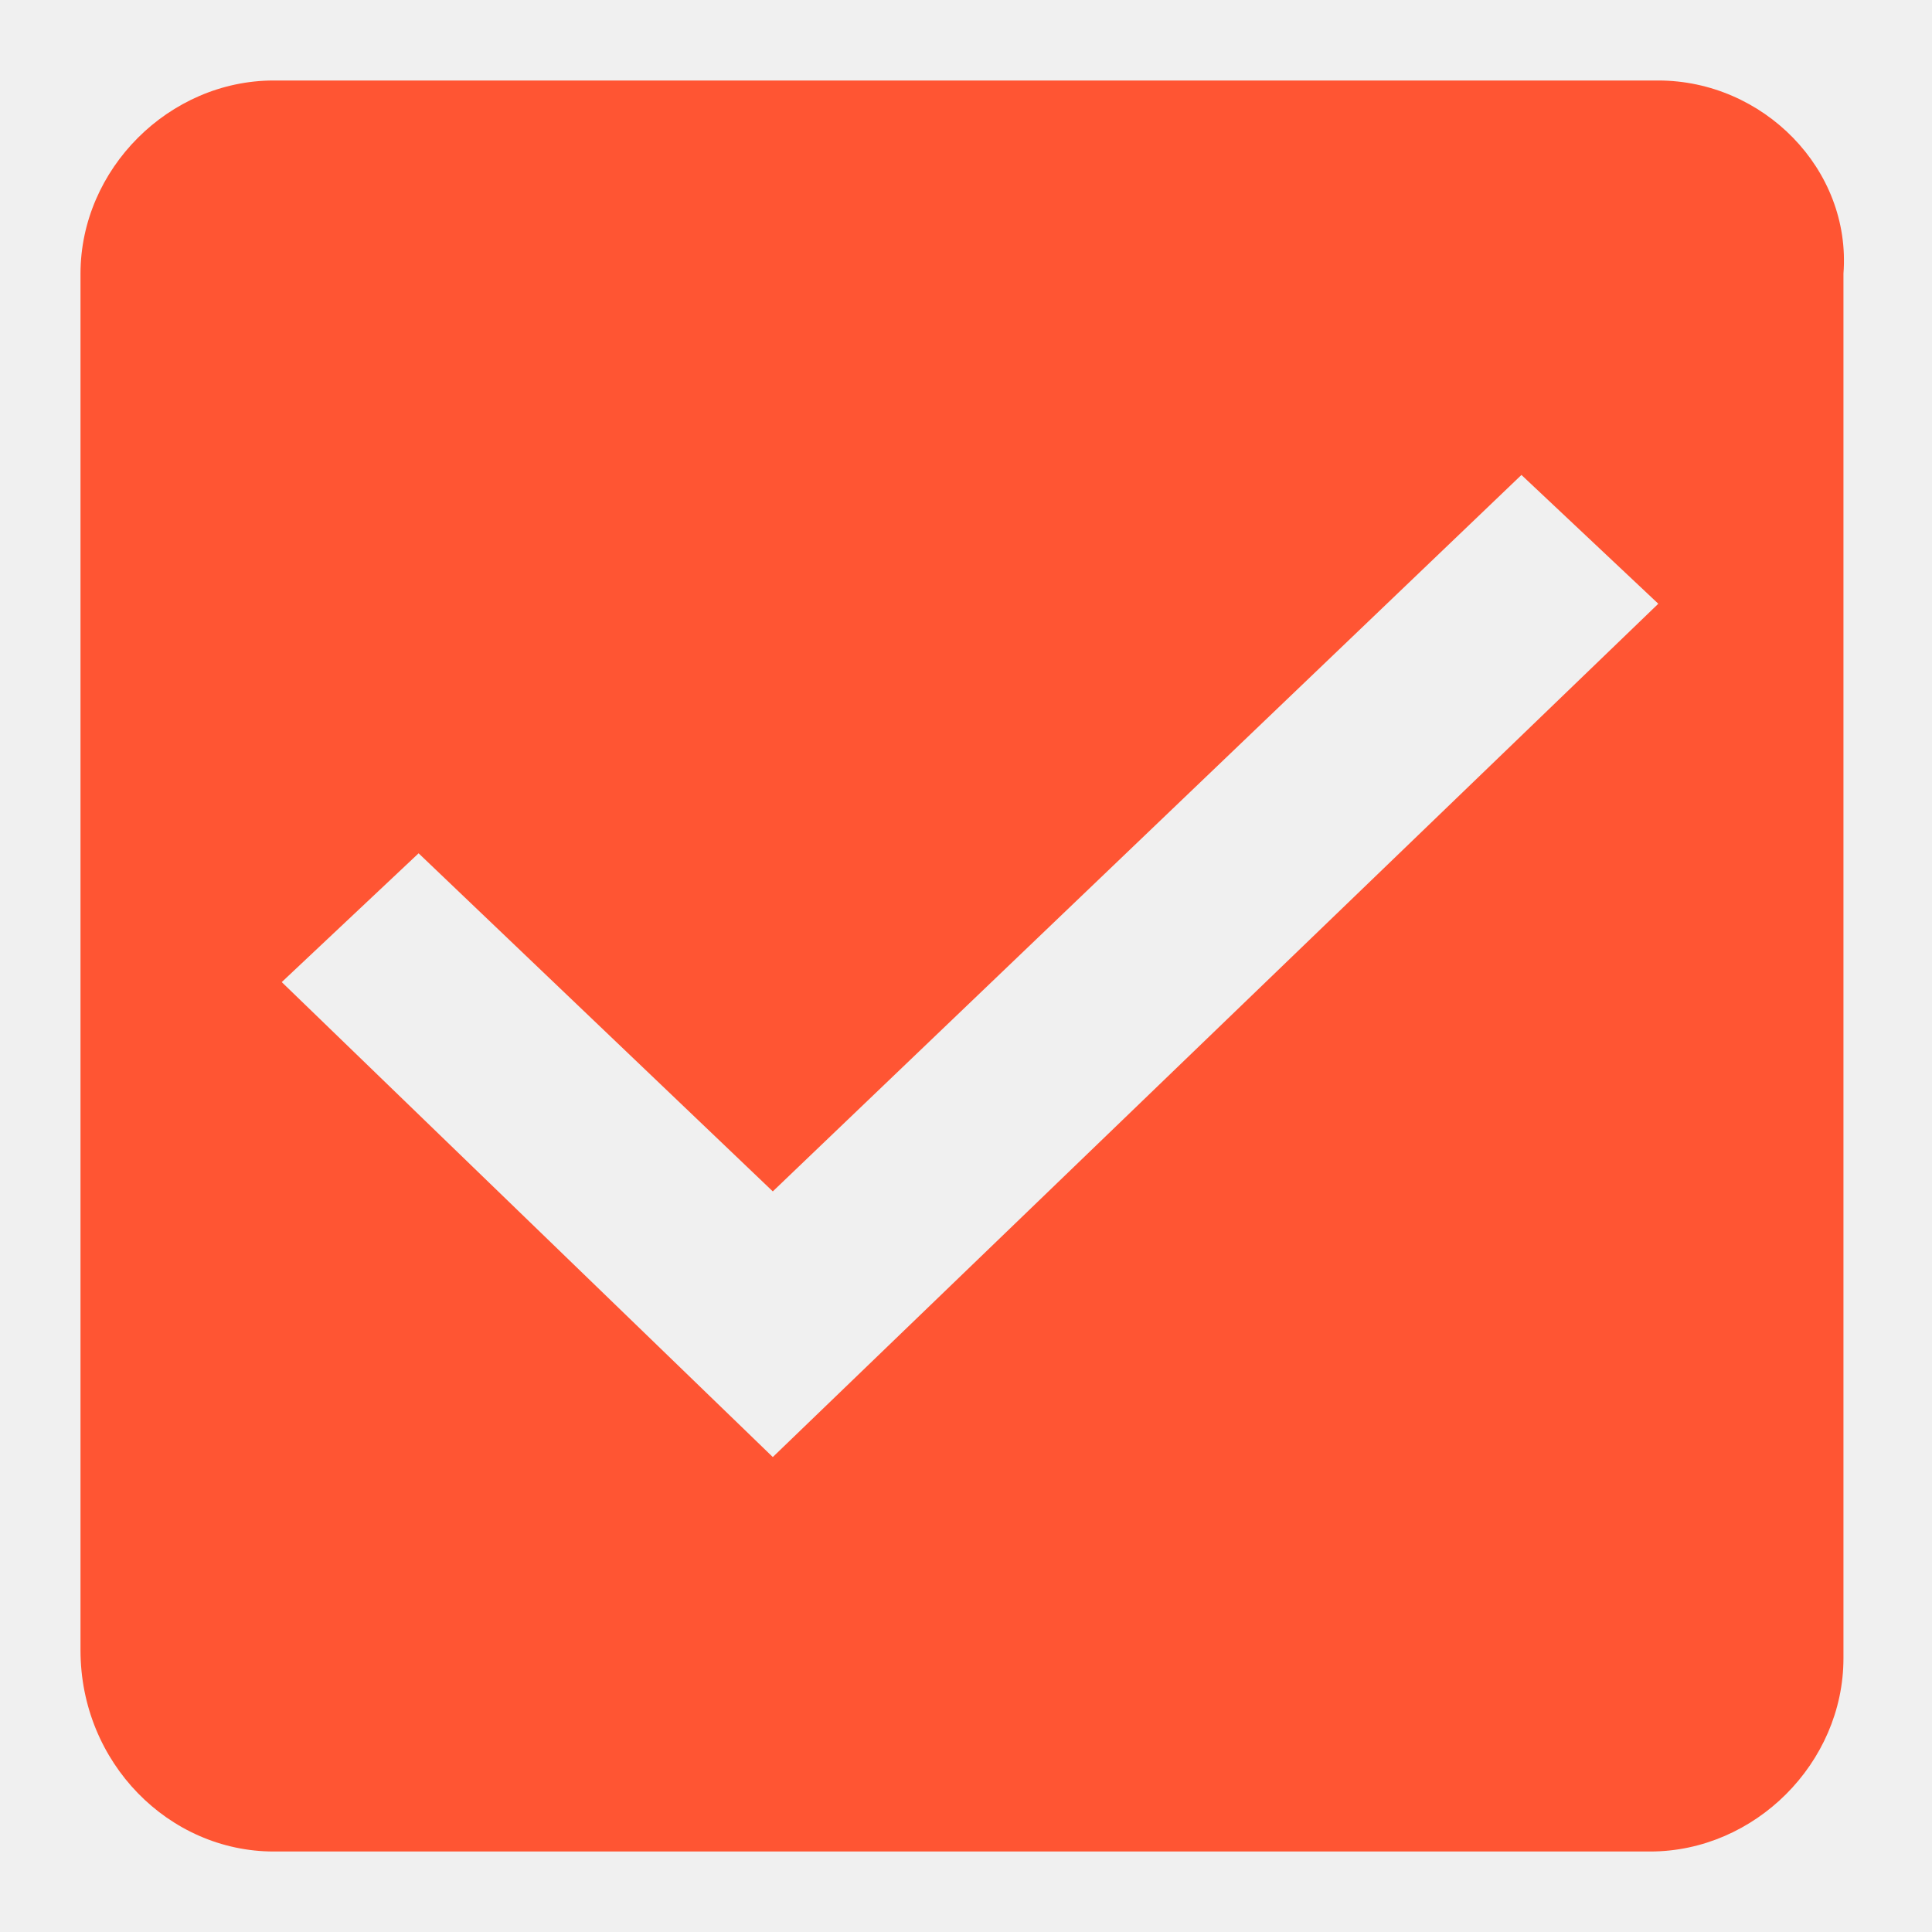
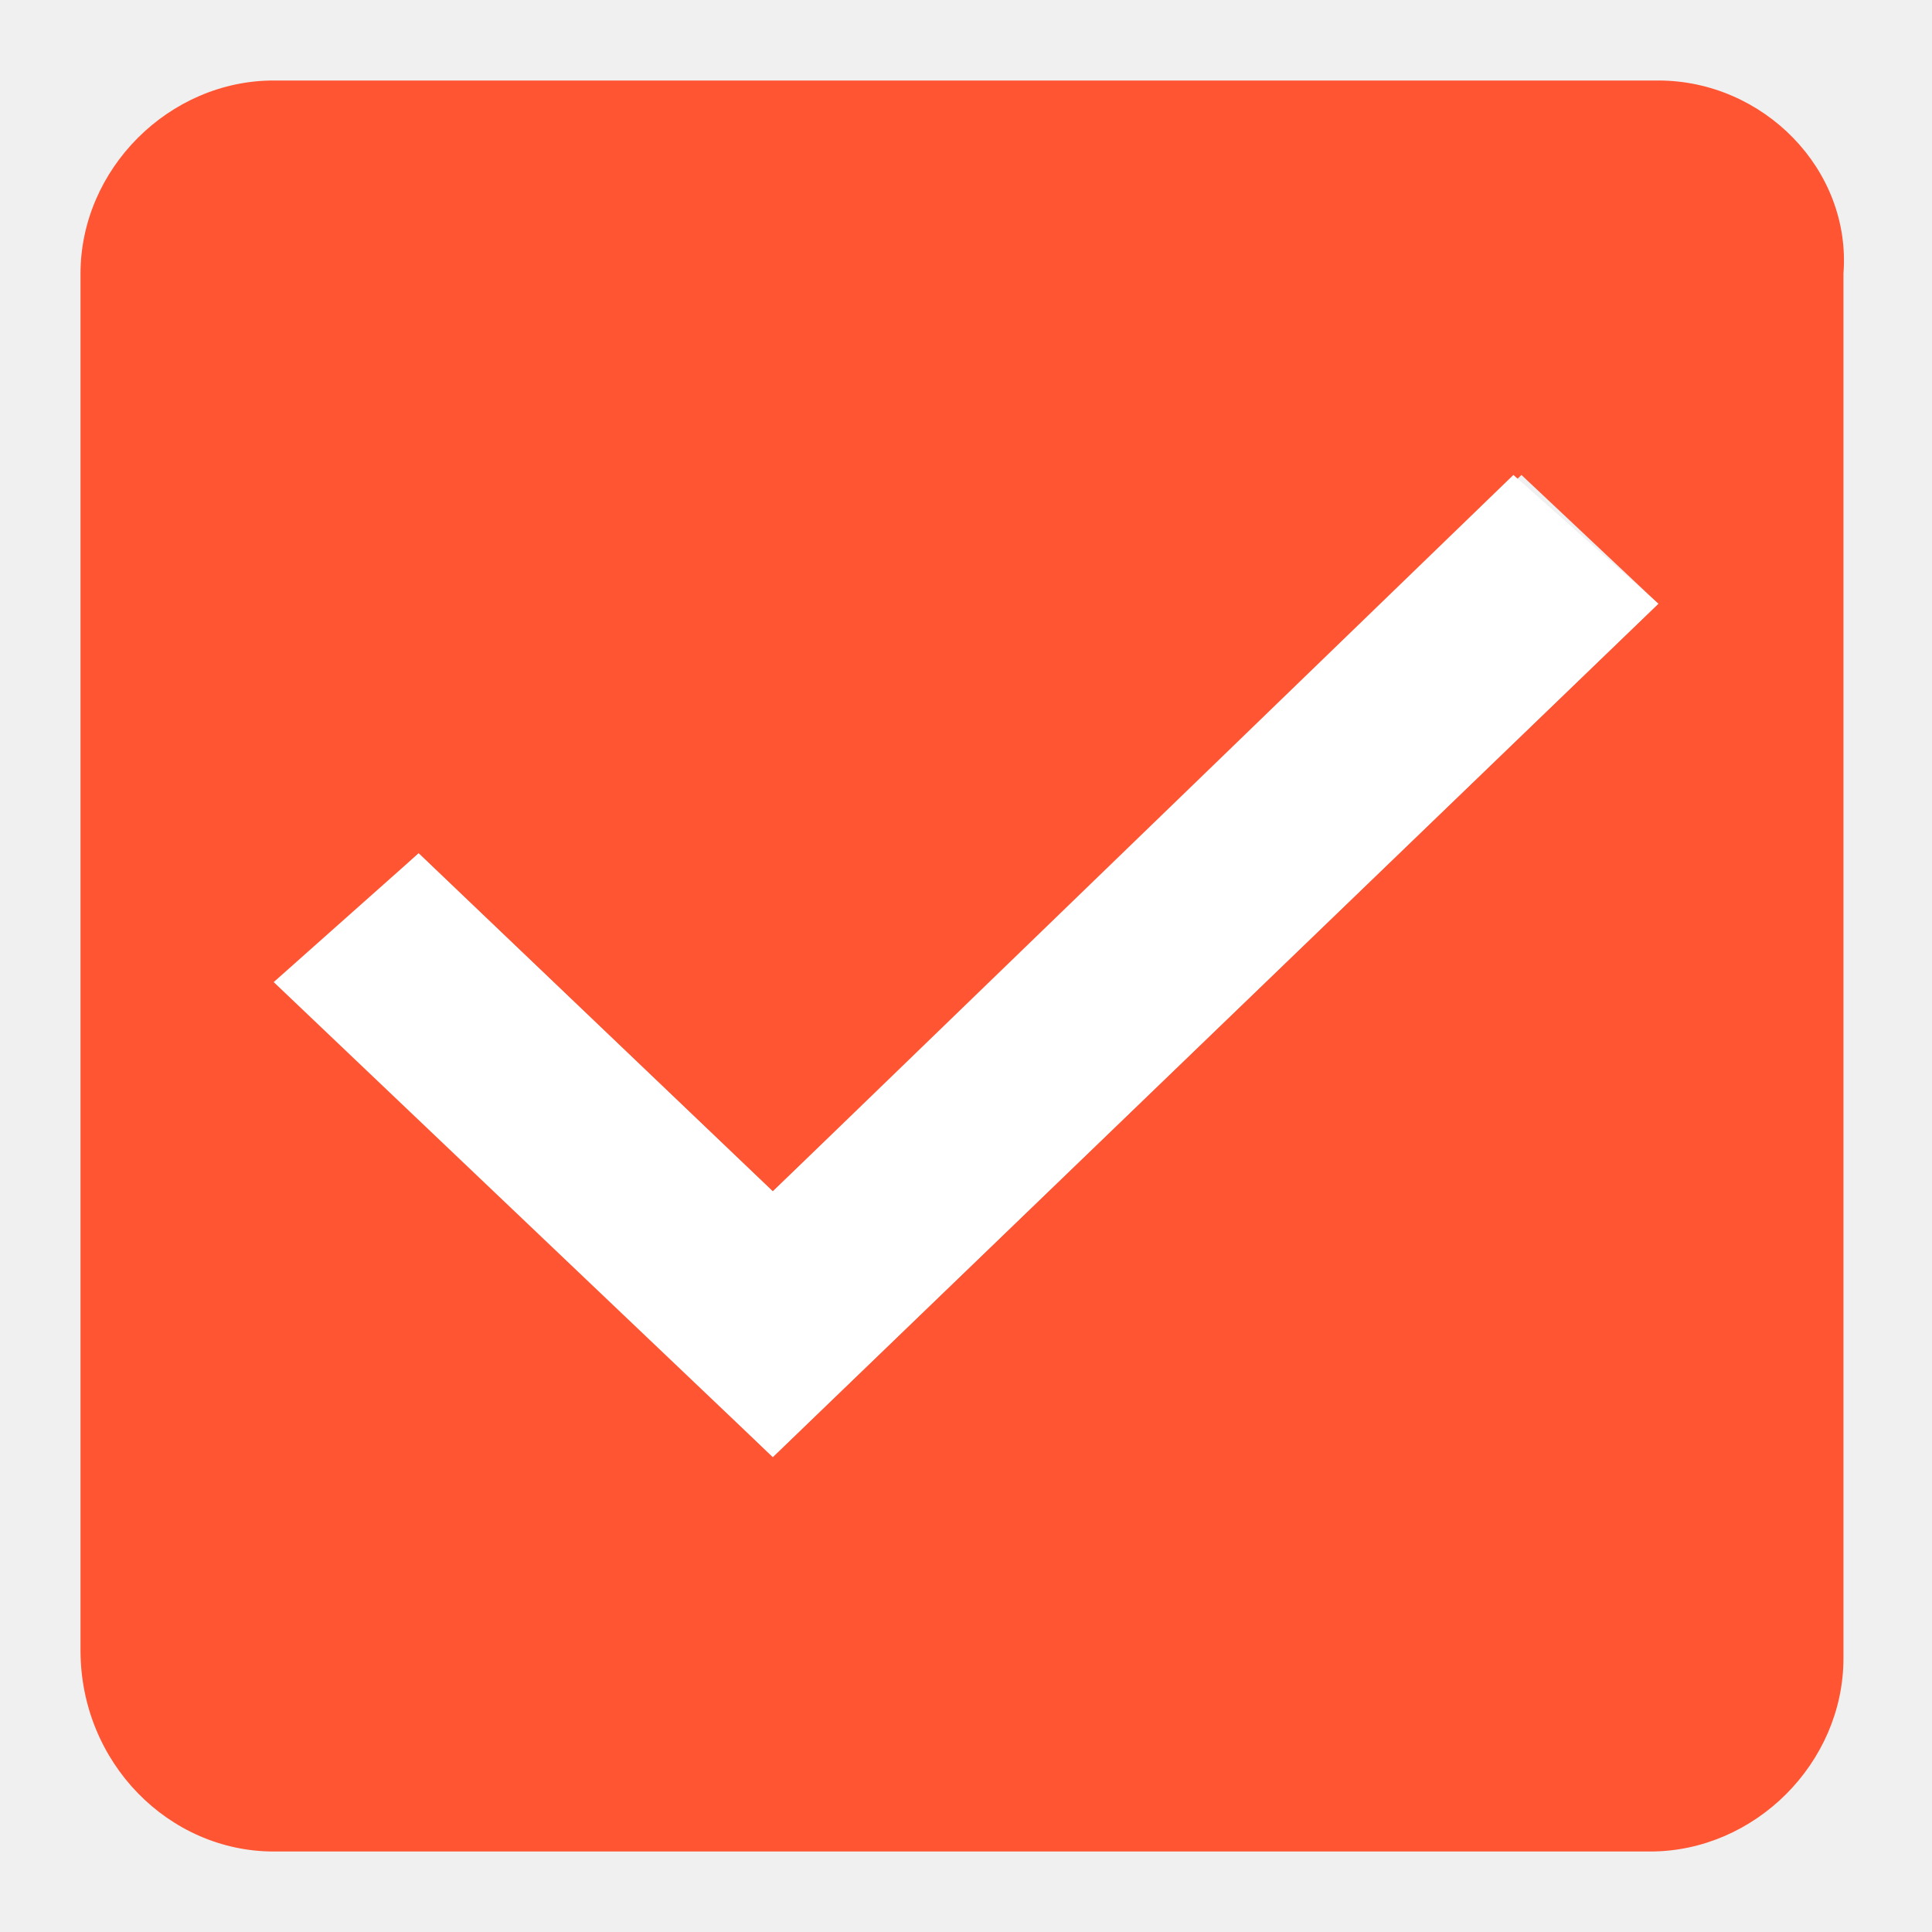
<svg xmlns="http://www.w3.org/2000/svg" version="1.1" id="Layer_1" shape-rendering="geometricPrecision" x="0px" y="0px" viewBox="0 0 24 24" style="enable-background:new 0 0 24 24;" xml:space="preserve">
  <style type="text/css">
	.st0{fill-rule:evenodd;clip-rule:evenodd;fill:#FF5533;}
- 	.st1{fill:none;}
+ 	.st1{fill-rule:evenodd;clip-rule:evenodd;fill:#FFFFFF;}
</style>
-   <g id="check_active" transform="translate(-290 -244)">
-     <g id="Group_8199" transform="translate(291 245)">
-       <path id="check_on_light" class="st0" d="M19.6,0H2.4C1.1,0,0,1.1,0,2.4v17.1C0,20.9,1.1,22,2.4,22h17.1c1.3,0,2.4-1.1,2.4-2.4    V2.4C22,1.1,20.9,0,19.6,0z M8.6,17.1l-6.1-5.9l1.7-1.6l4.4,4.2l9.3-8.9l1.7,1.6C19.6,6.5,8.6,17.1,8.6,17.1z" />
-     </g>
-     <path id="Rectangle_4538" class="st1" d="M290,244h24v24h-24V244z" />
-   </g>
+   <path id="check_on_light" class="st0" d="M20.6,1H3.4C2.1,1,1,2.1,1,3.4v17.1C1,21.9,2.1,23,3.4,23h17.1c1.3,0,2.4-1.1,2.4-2.4V3.4  C23,2.1,21.9,1,20.6,1z M9.6,18.1l-6.1-5.9l1.7-1.6l4.4,4.2l9.3-8.9l1.7,1.6C20.6,7.5,9.6,18.1,9.6,18.1z" />
+   <polygon class="st1" points="9.6,18.1 3.4,12.2 5.2,10.6 9.6,14.8 18.8,5.9 20.6,7.5 " />
</svg>
